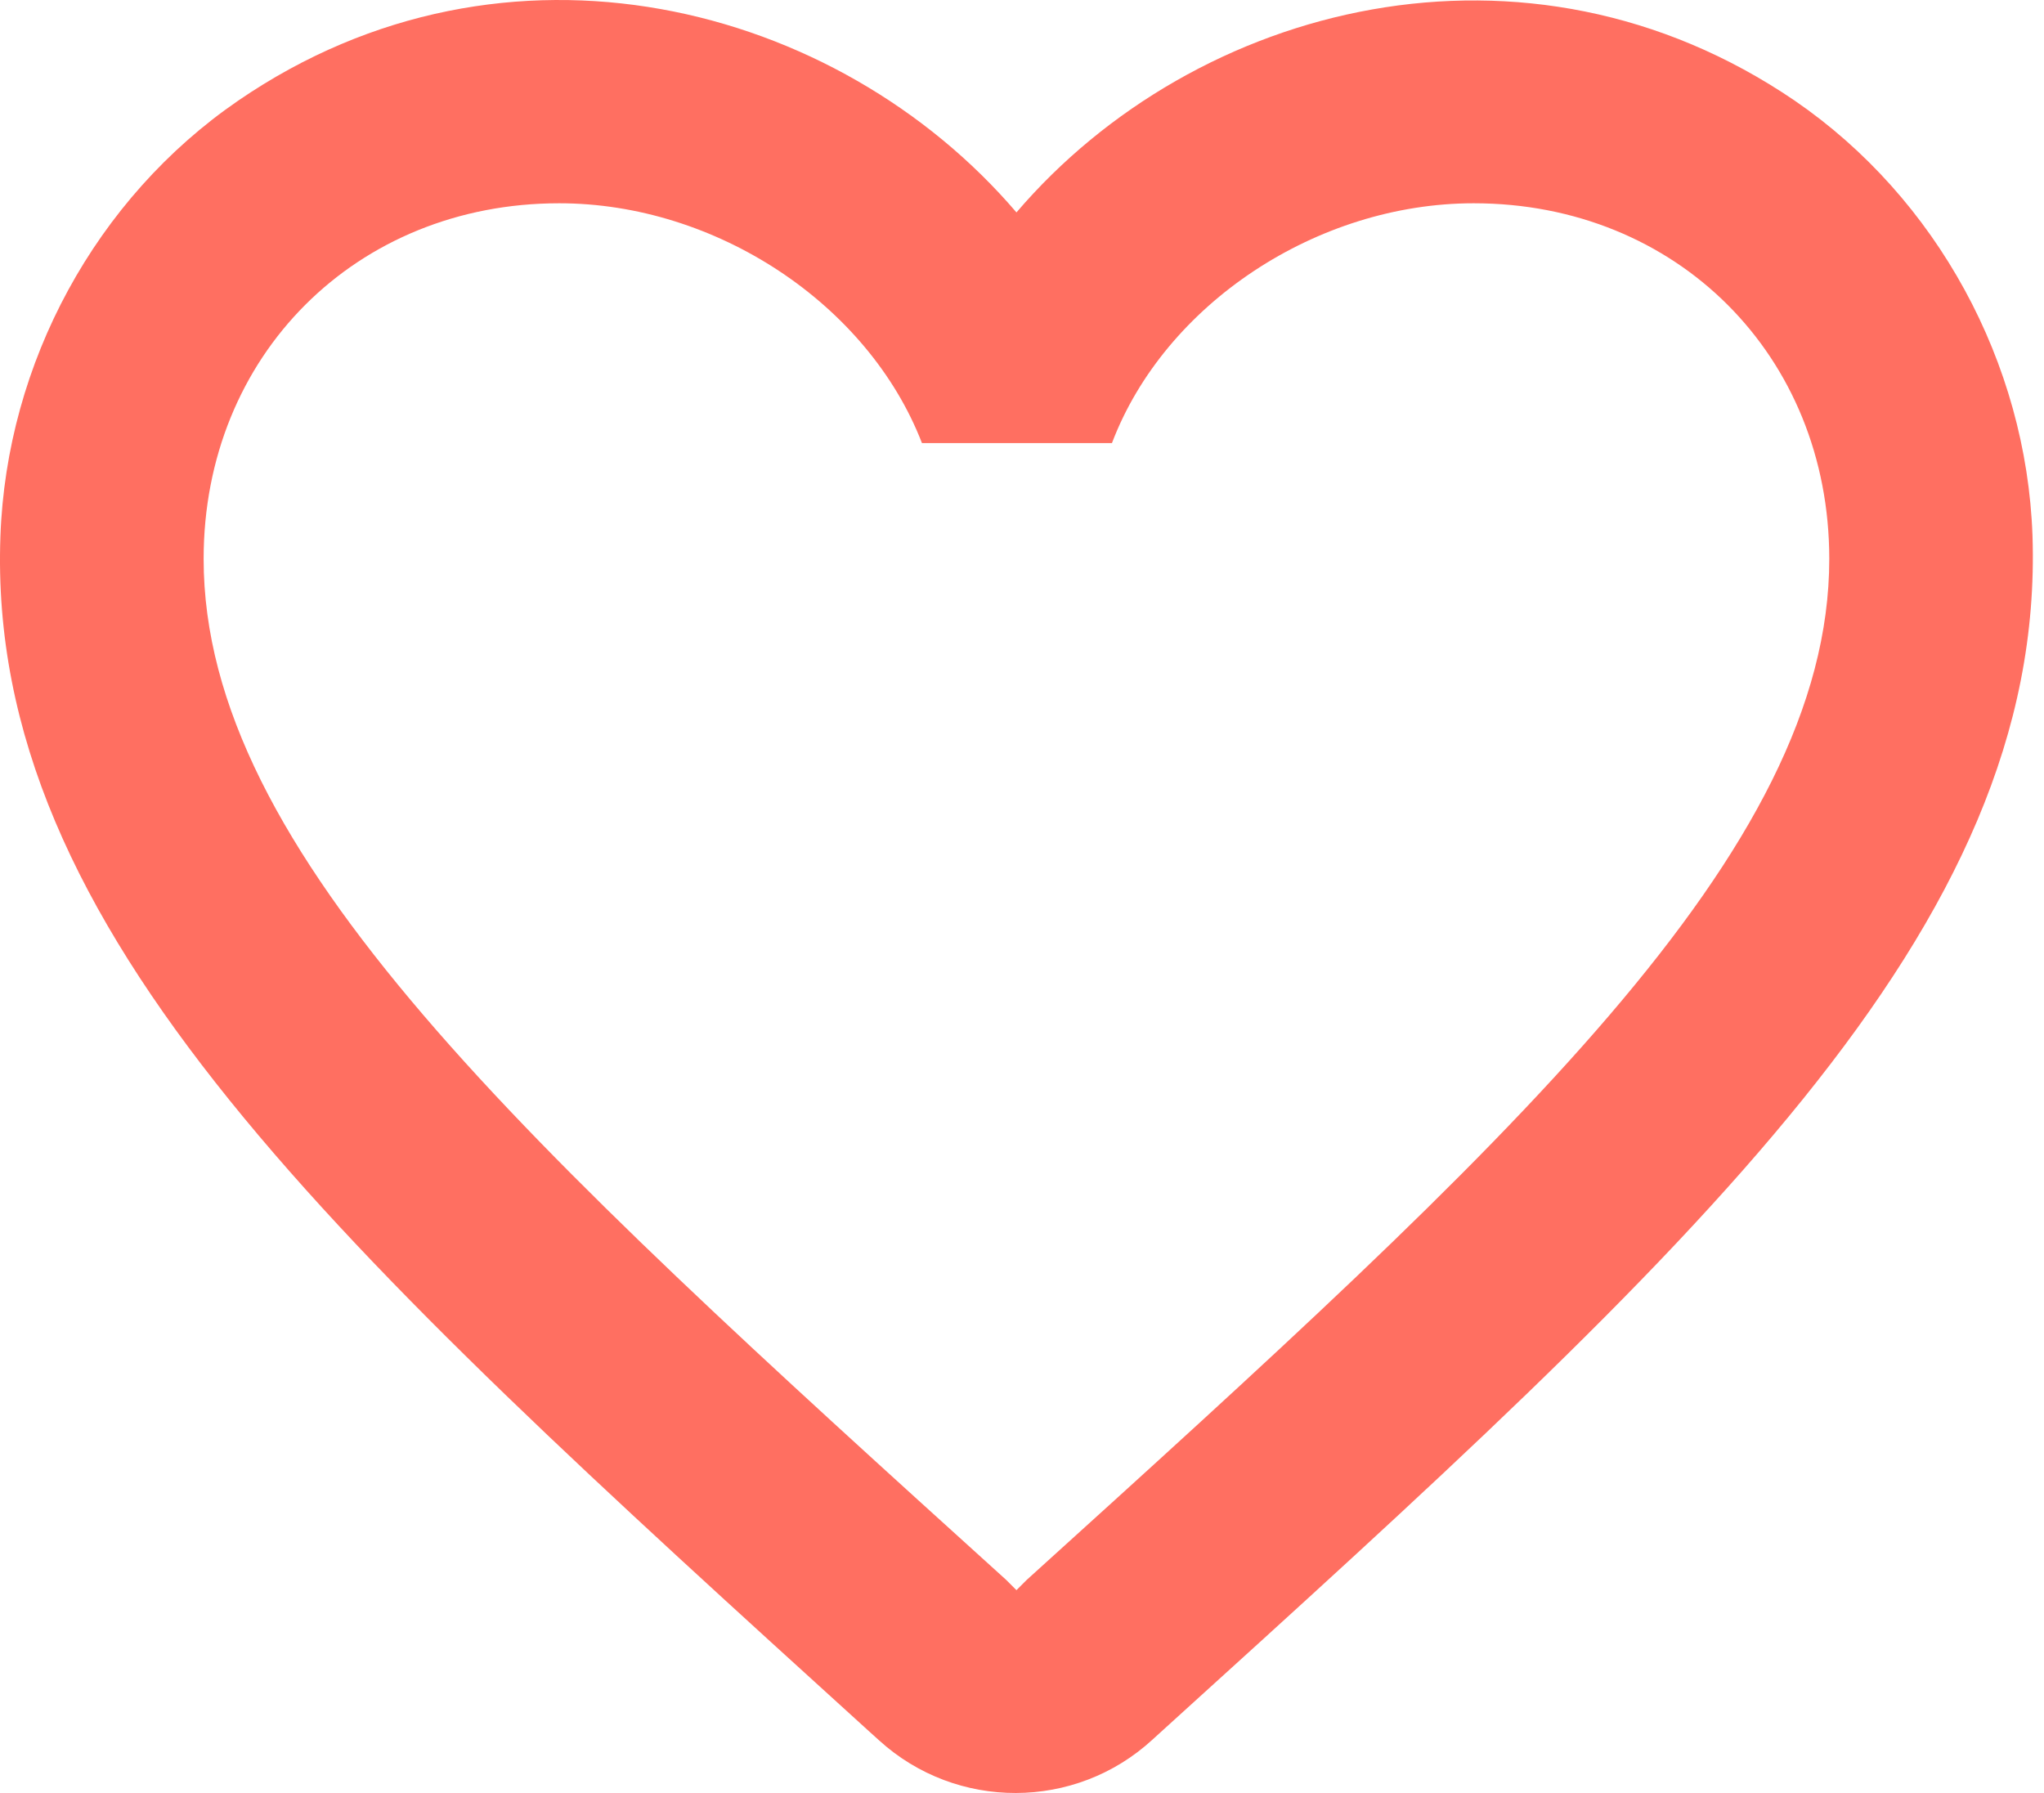
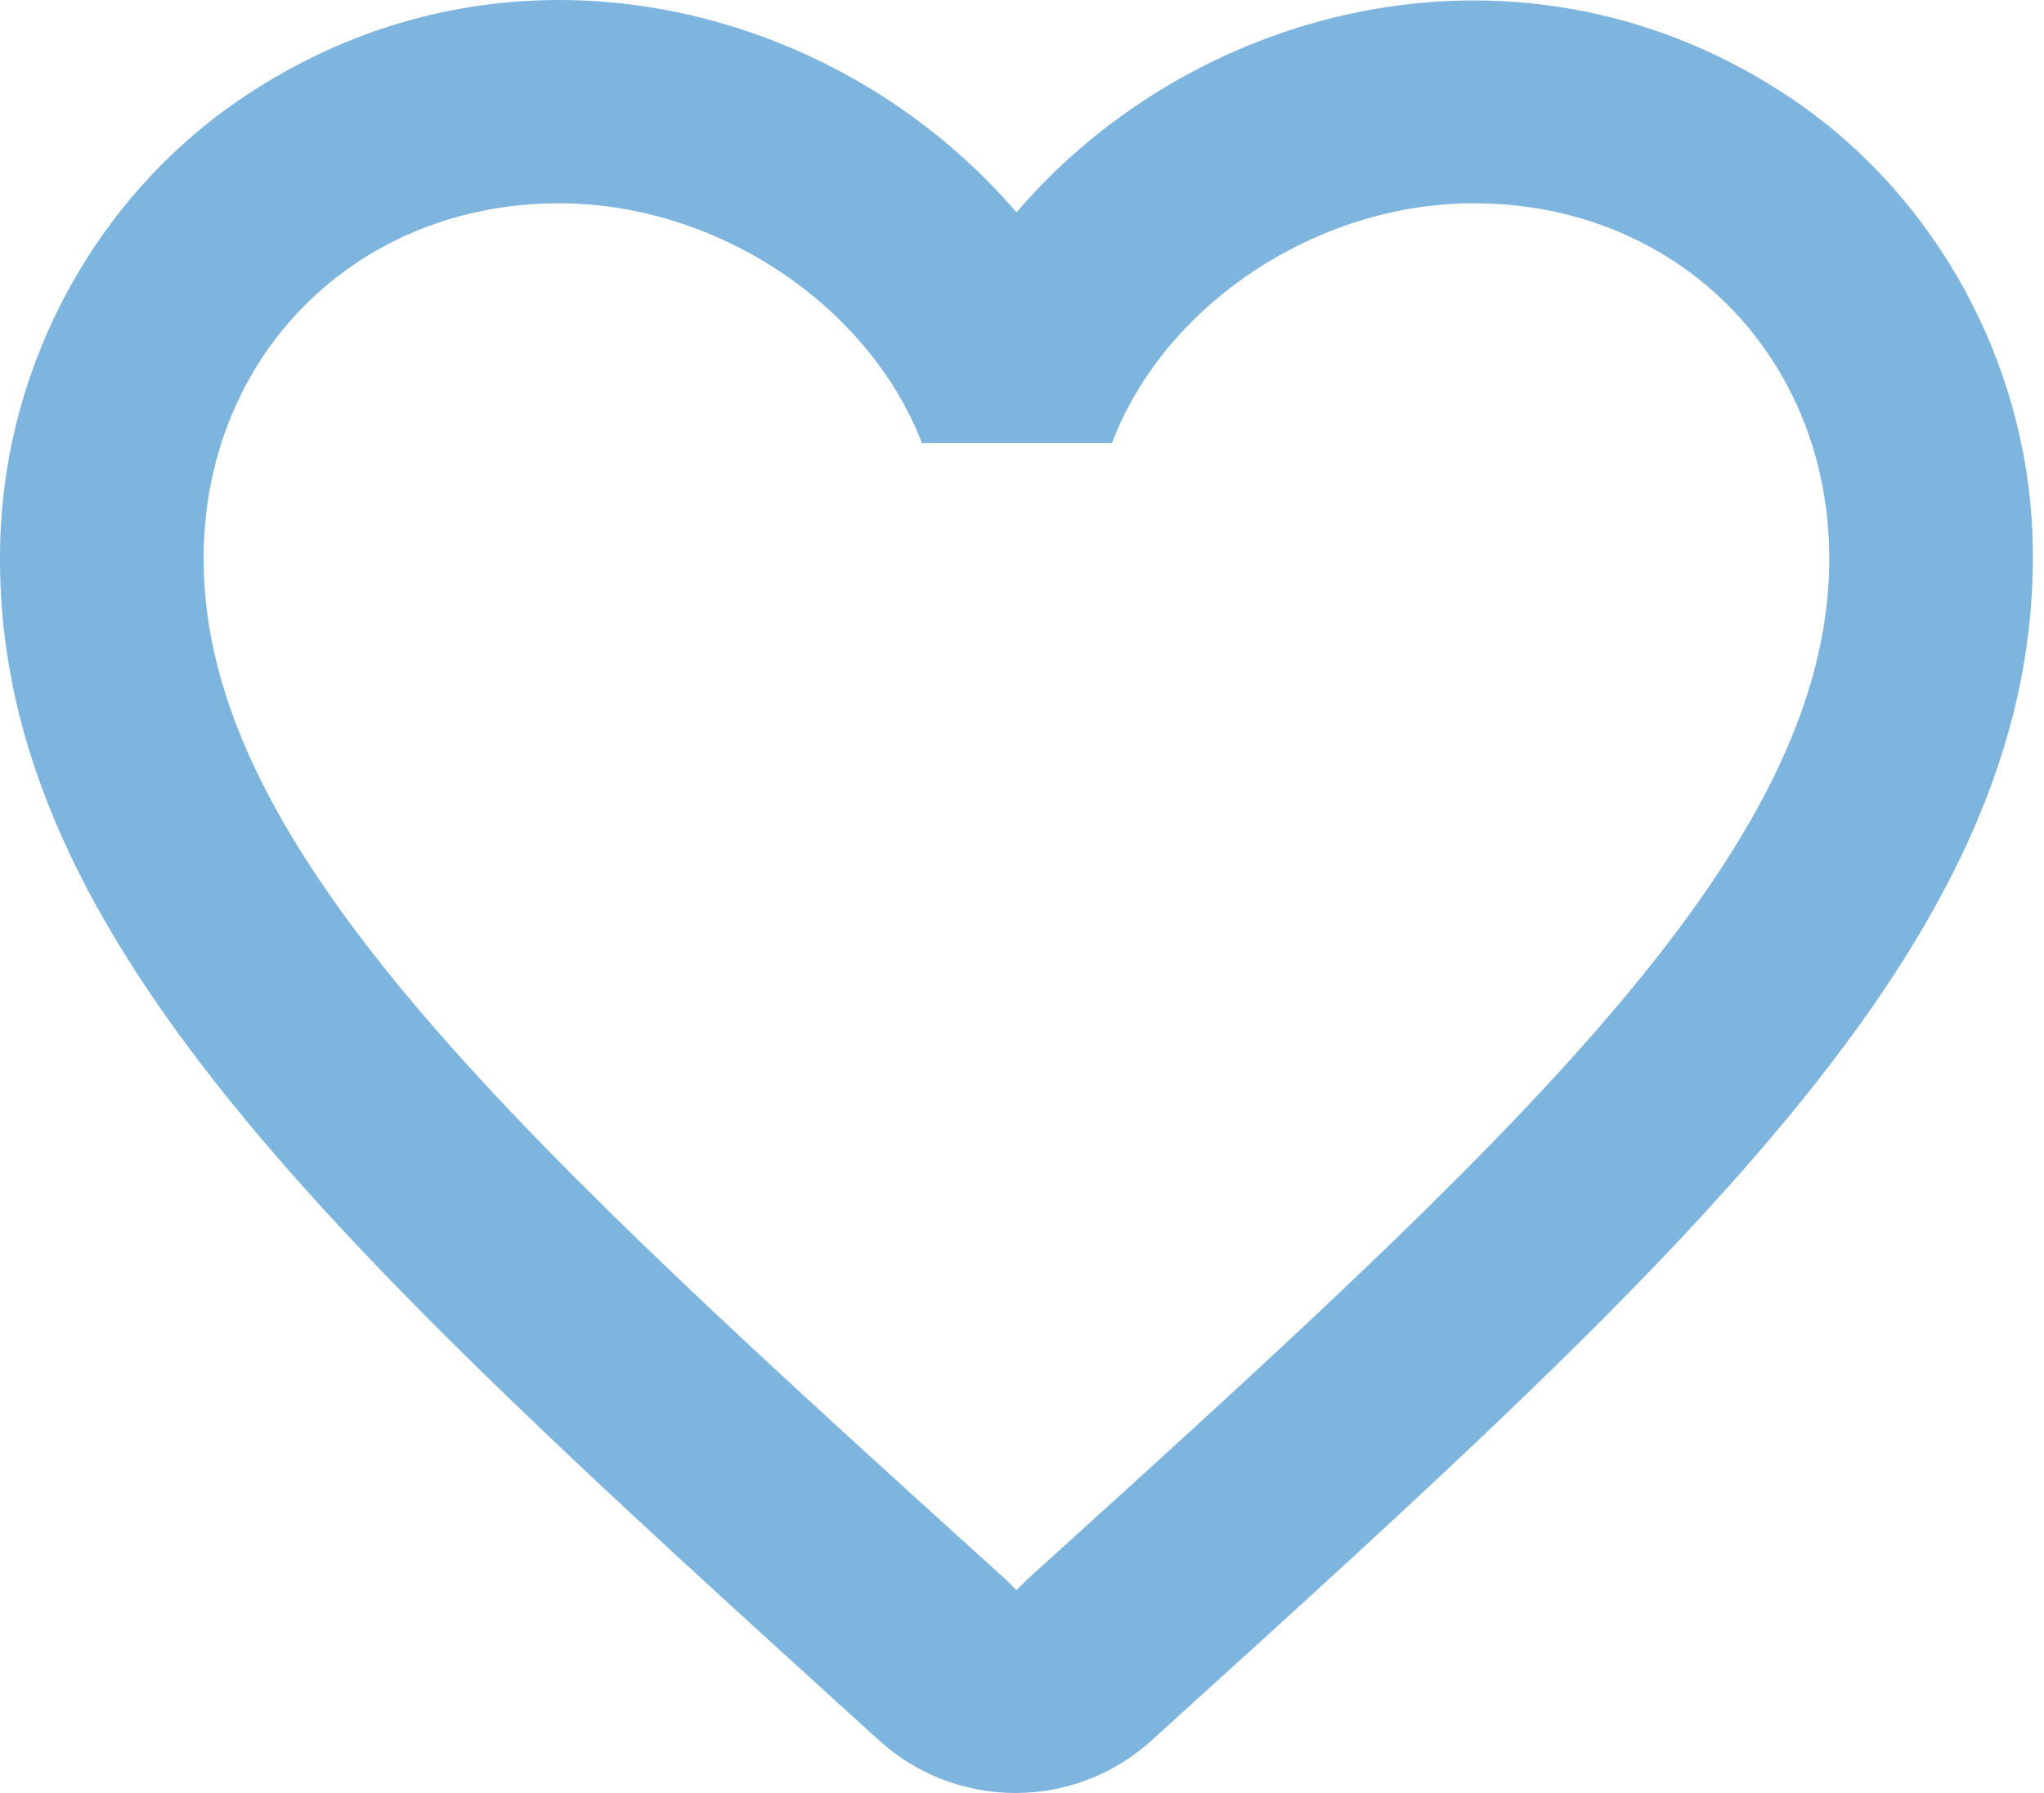
<svg xmlns="http://www.w3.org/2000/svg" width="114" height="100" viewBox="0 0 114 100" fill="none">
-   <path d="M100.098 5.614C85.137 -4.586 66.664 0.174 56.691 11.847C46.717 0.174 28.244 -4.643 13.284 5.614C5.35 11.054 0.363 20.234 0.023 29.924C-0.77 51.911 18.724 69.534 48.474 96.564L49.04 97.075C53.347 100.985 59.977 100.985 64.284 97.018L64.907 96.451C94.657 69.478 114.094 51.854 113.358 29.867C113.018 20.234 108.031 11.054 100.098 5.614ZM57.257 88.121L56.691 88.688L56.124 88.121C29.15 63.698 11.357 47.547 11.357 31.171C11.357 19.837 19.857 11.337 31.19 11.337C39.917 11.337 48.417 16.947 51.42 24.711H62.017C64.964 16.947 73.464 11.337 82.191 11.337C93.524 11.337 102.024 19.837 102.024 31.171C102.024 47.547 84.231 63.698 57.257 88.121Z" fill="#FF6F61" />
+   <path d="M100.098 5.614C85.137 -4.586 66.664 0.174 56.691 11.847C46.717 0.174 28.244 -4.643 13.284 5.614C5.35 11.054 0.363 20.234 0.023 29.924C-0.77 51.911 18.724 69.534 48.474 96.564L49.04 97.075C53.347 100.985 59.977 100.985 64.284 97.018L64.907 96.451C94.657 69.478 114.094 51.854 113.358 29.867C113.018 20.234 108.031 11.054 100.098 5.614ZM57.257 88.121L56.691 88.688L56.124 88.121C29.15 63.698 11.357 47.547 11.357 31.171C11.357 19.837 19.857 11.337 31.19 11.337C39.917 11.337 48.417 16.947 51.42 24.711H62.017C64.964 16.947 73.464 11.337 82.191 11.337C93.524 11.337 102.024 19.837 102.024 31.171C102.024 47.547 84.231 63.698 57.257 88.121Z" fill="#7EB5DF" />
</svg>
